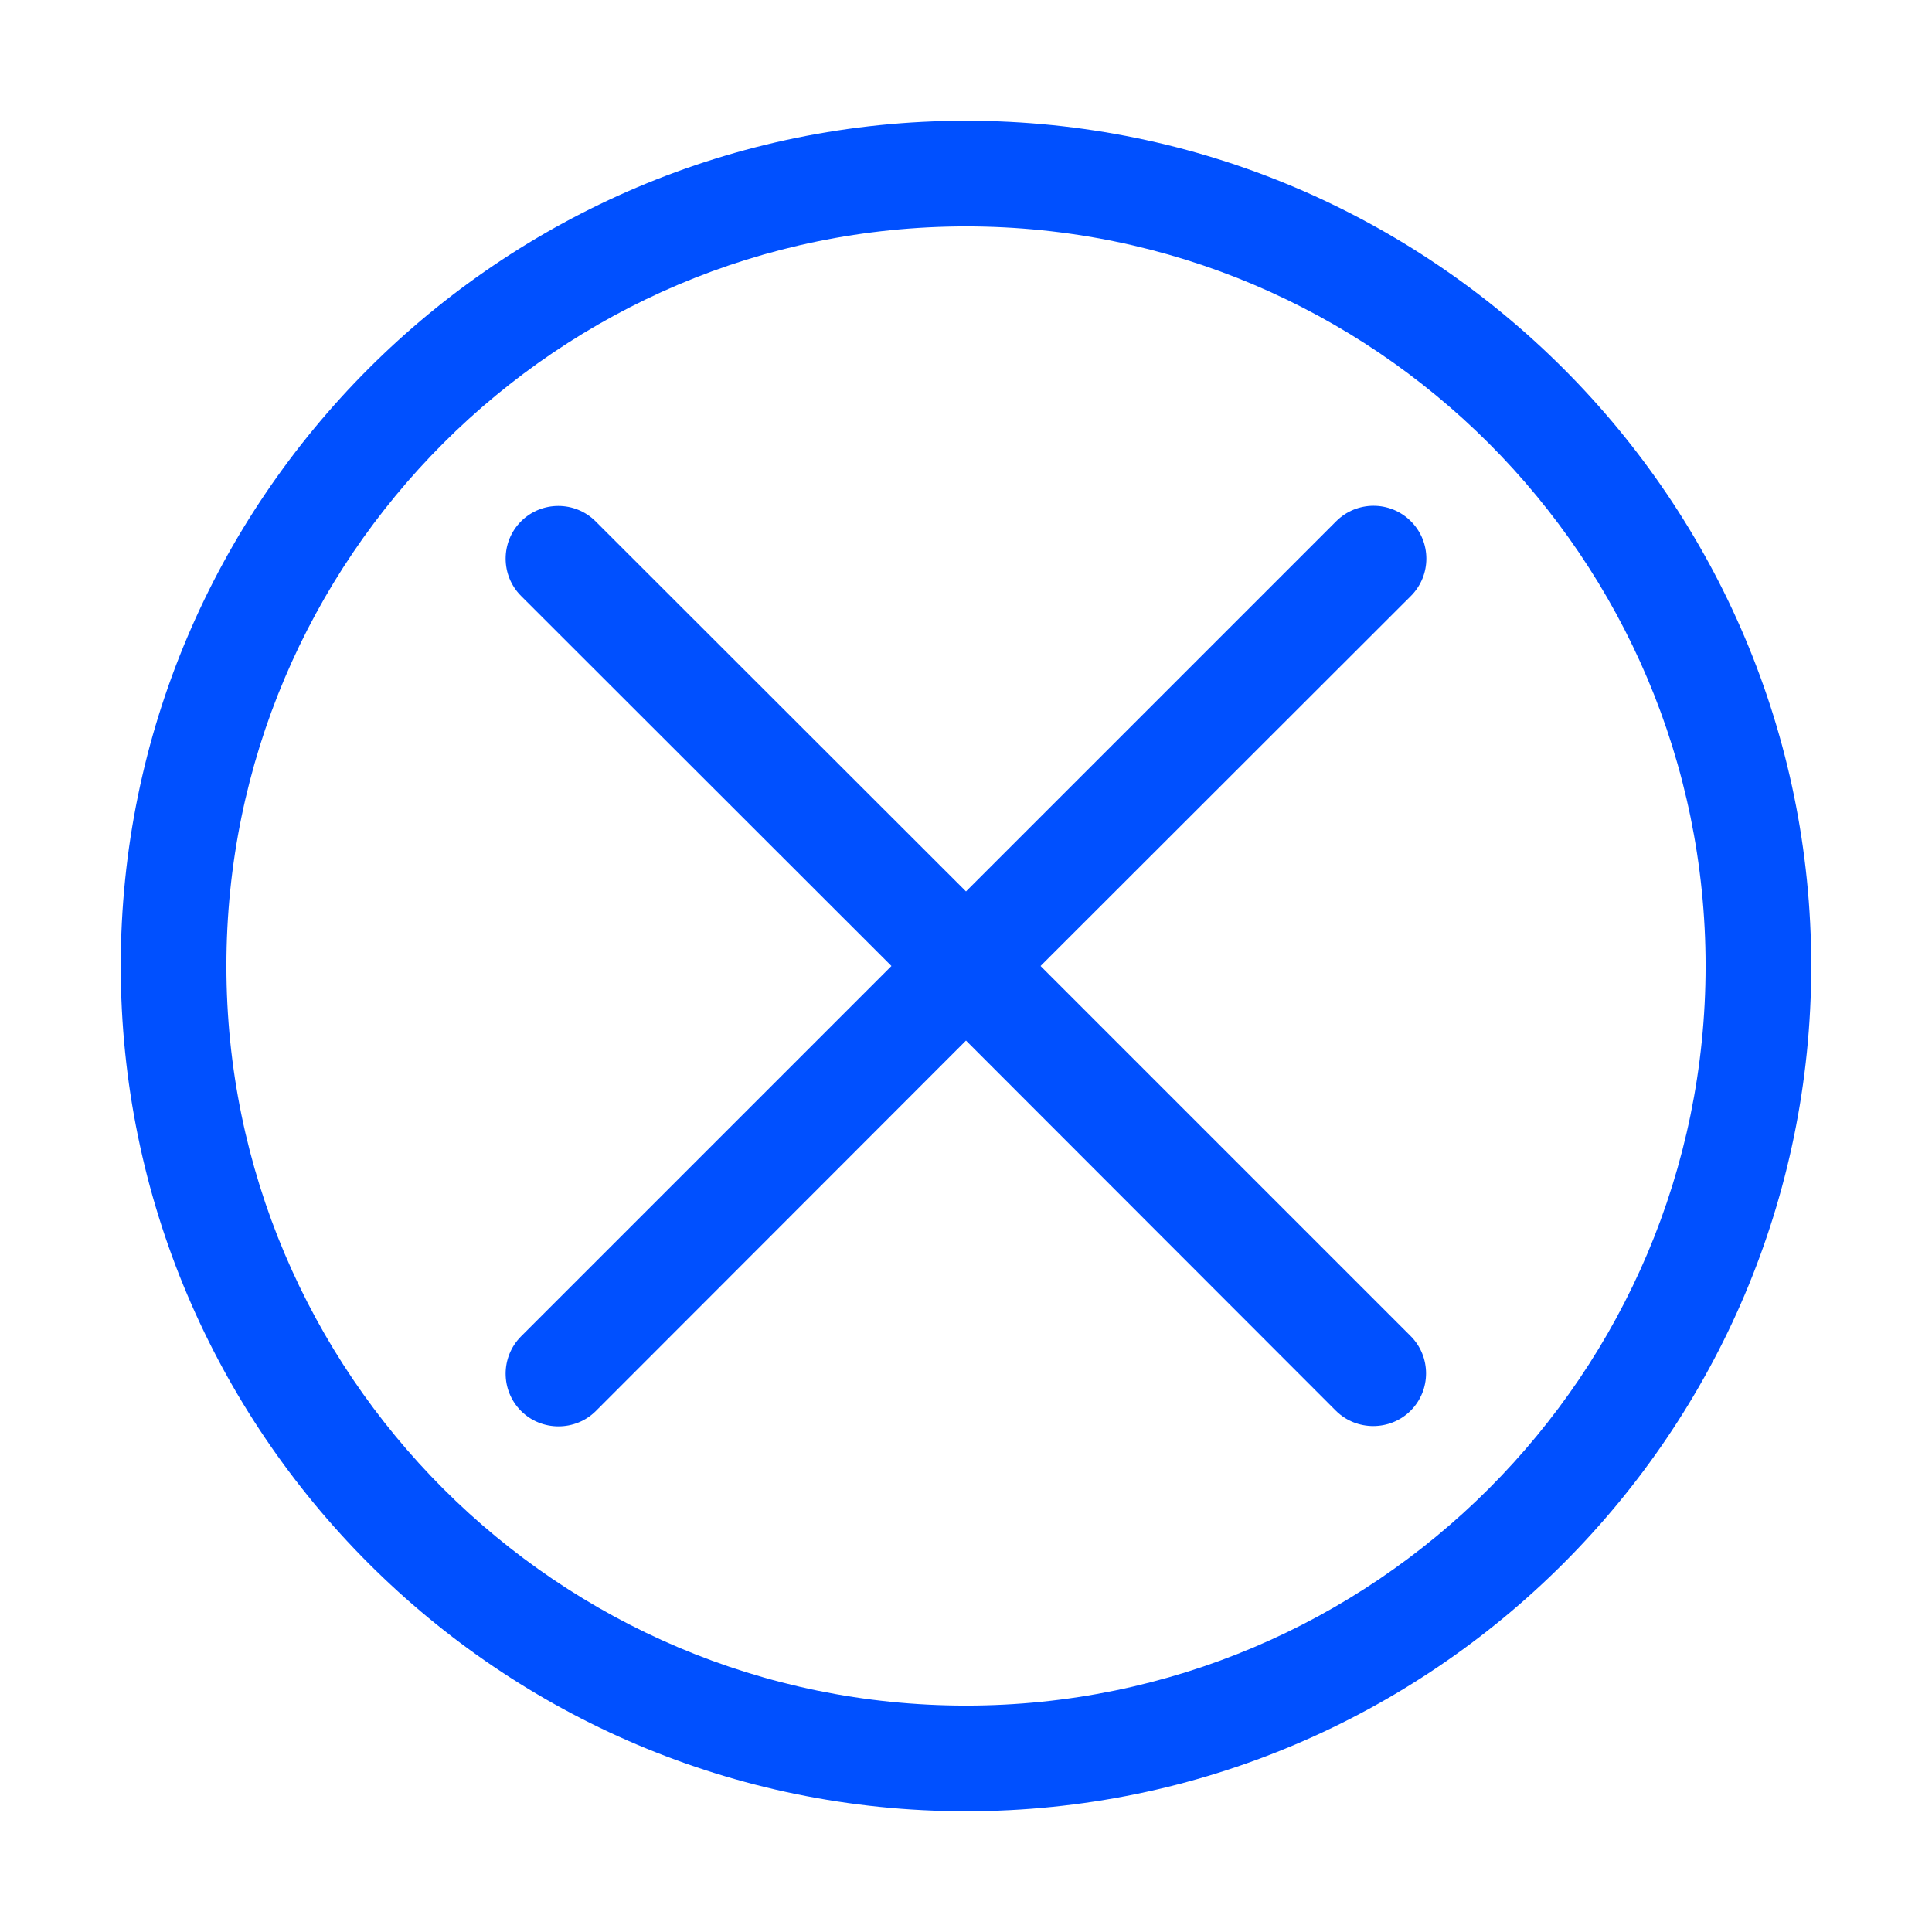
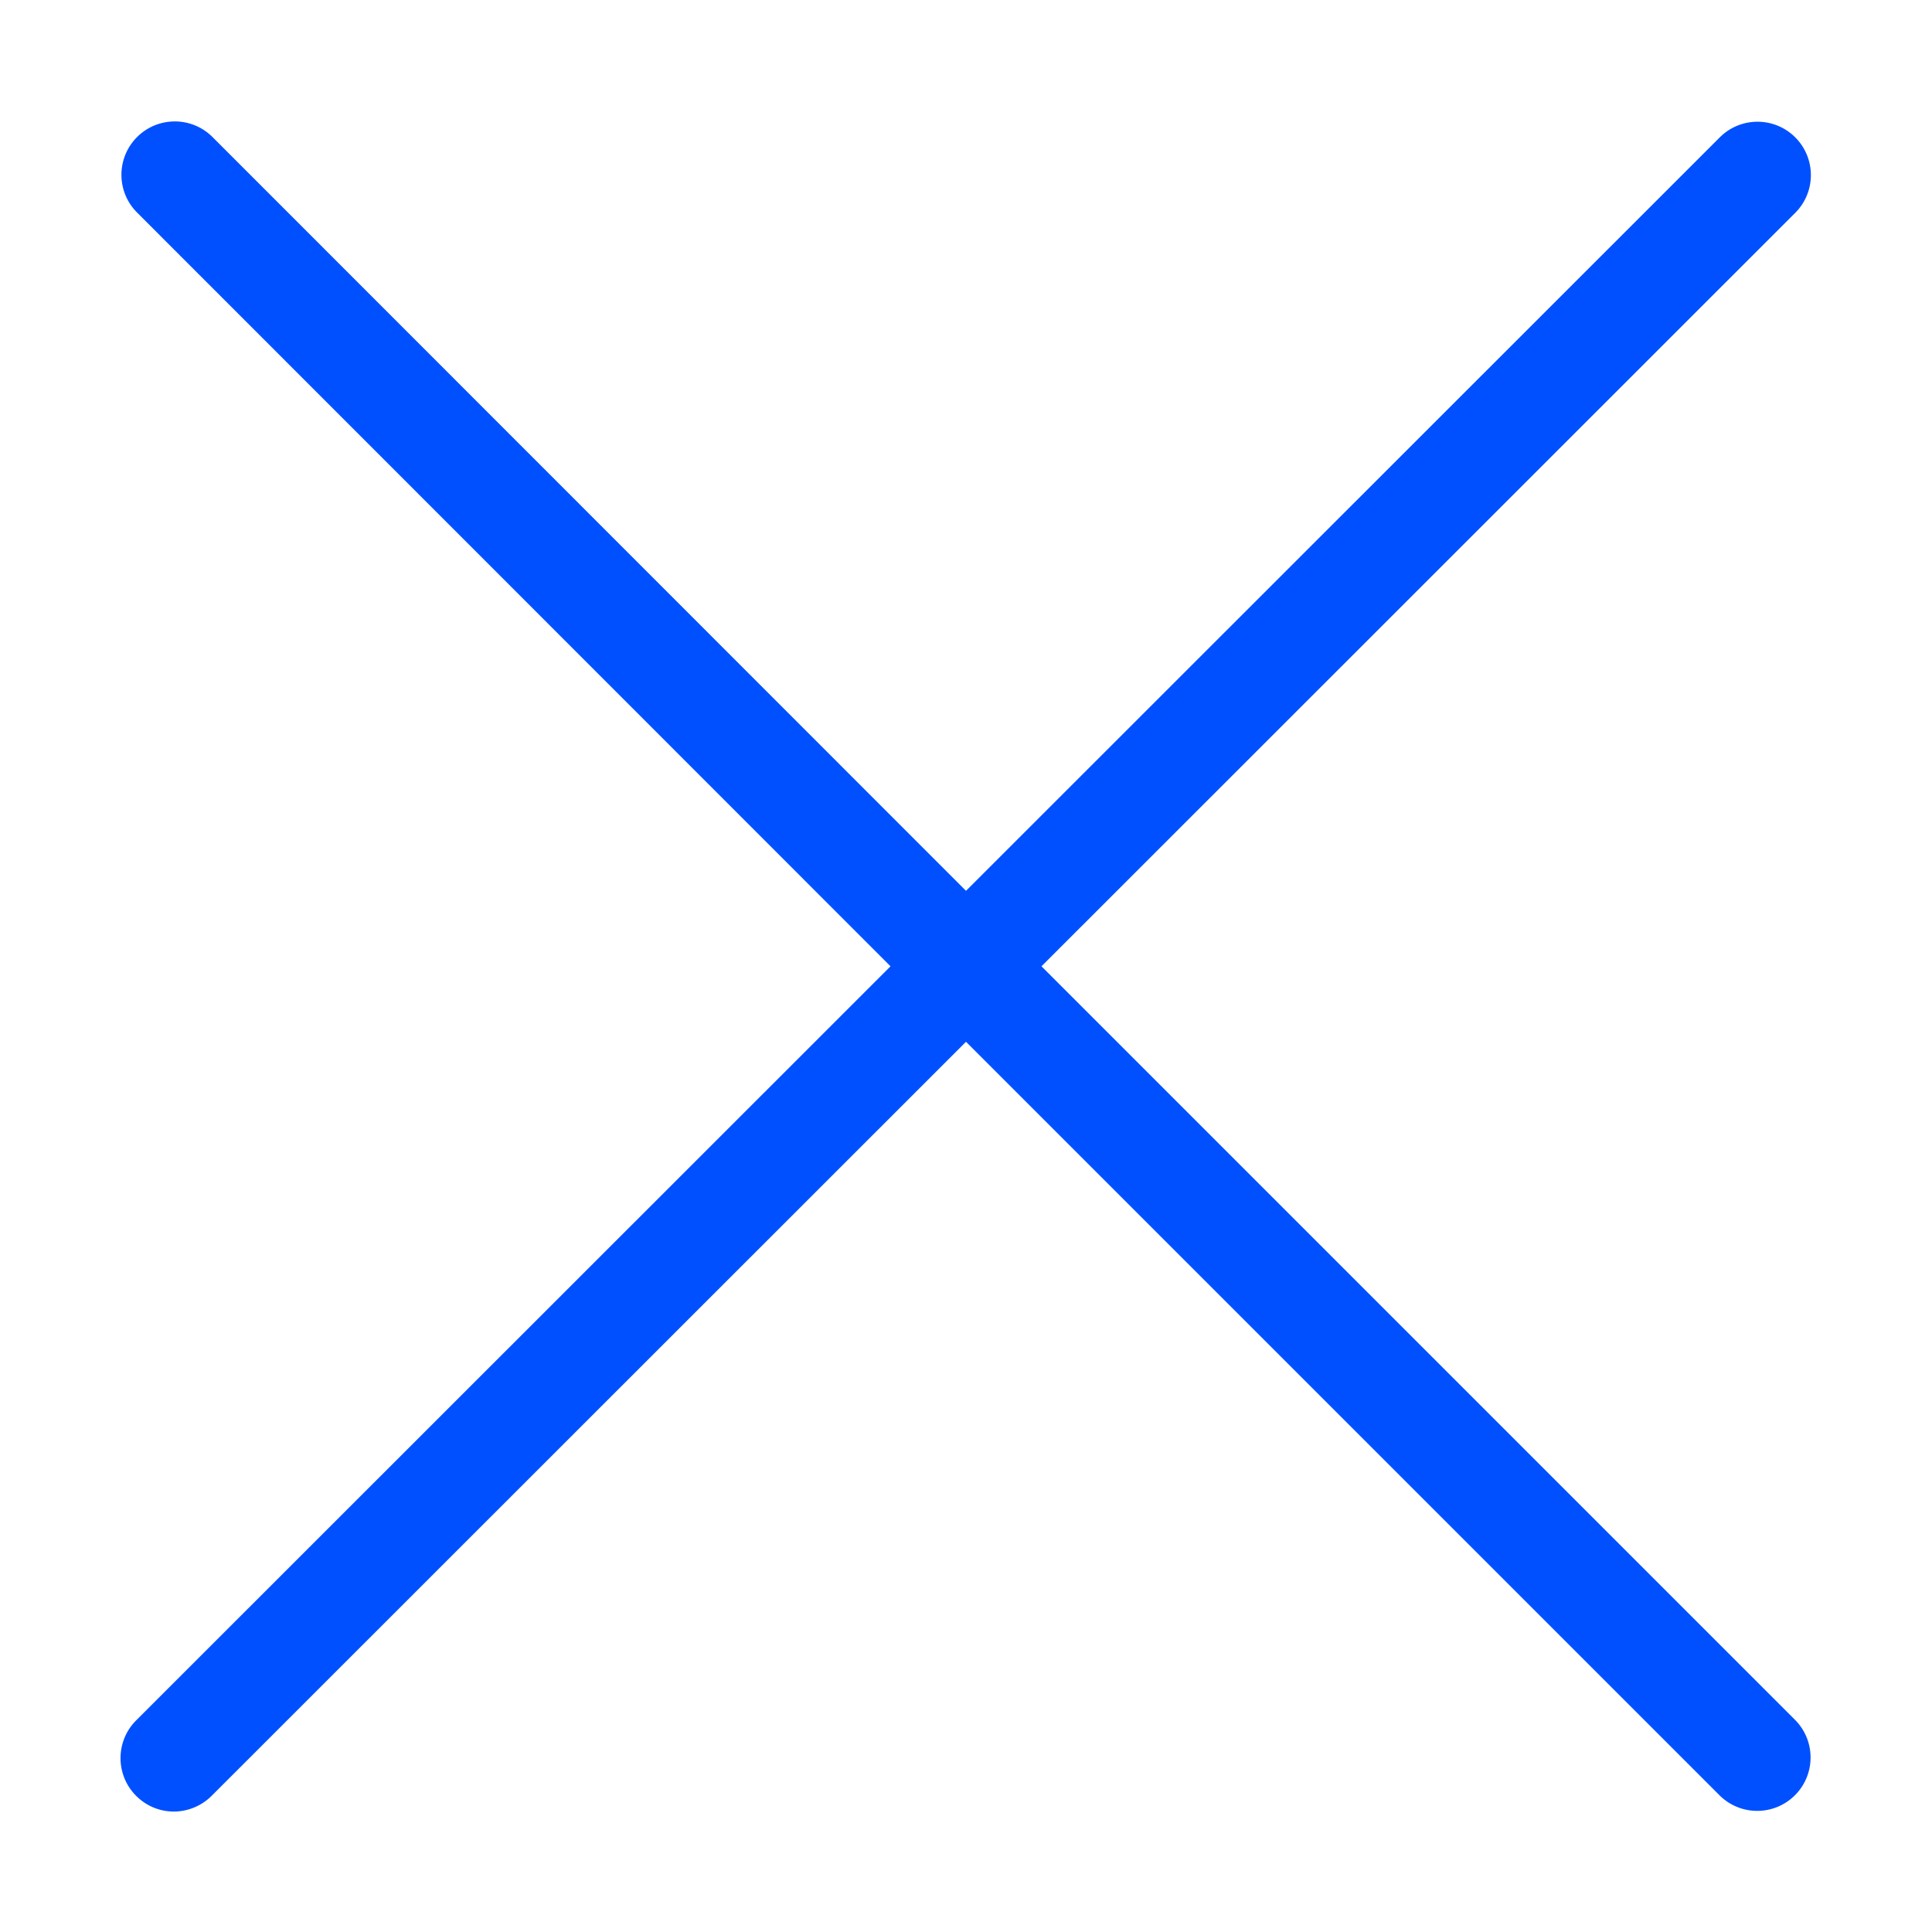
<svg xmlns="http://www.w3.org/2000/svg" xml:space="preserve" viewBox="0 0 64 64">
  <switch>
    <g>
-       <path fill="#0050FF" d="M32 4C16.56 4 4 16.56 4 32s12.56 28 28 28 28-12.56 28-28S47.44 4 32 4m0 52.5C18.49 56.5 7.5 45.51 7.5 32S18.49 7.5 32 7.5 56.5 18.49 56.5 32 45.51 56.5 32 56.5m14.74-36.76L34.47 32l12.26 12.26c.68.68.68 1.79 0 2.47-.34.34-.79.51-1.24.51s-.9-.17-1.24-.51L32 34.47 19.74 46.74c-.34.34-.79.51-1.24.51s-.9-.17-1.24-.51a1.75 1.75 0 0 1 0-2.47L29.53 32 17.26 19.74c-.68-.68-.68-1.79 0-2.47s1.79-.68 2.47 0L32 29.53l12.26-12.26a1.75 1.75 0 0 1 2.48 2.47" style="fill:#0050ff" />
+       <path fill="#0050FF" d="M59.48 56.99a1.768 1.768 0 0 1-2.5 2.5L32 34.51 7.01 59.49c-.34.34-.8.52-1.25.52s-.9-.17-1.25-.52c-.69-.69-.69-1.81 0-2.5L29.5 32.01 4.52 7.02a1.768 1.768 0 0 1 2.5-2.5L32 29.51 56.99 4.53a1.768 1.768 0 0 1 2.5 2.5L34.5 32.01z" style="fill:#0050ff" />
    </g>
  </switch>
</svg>
